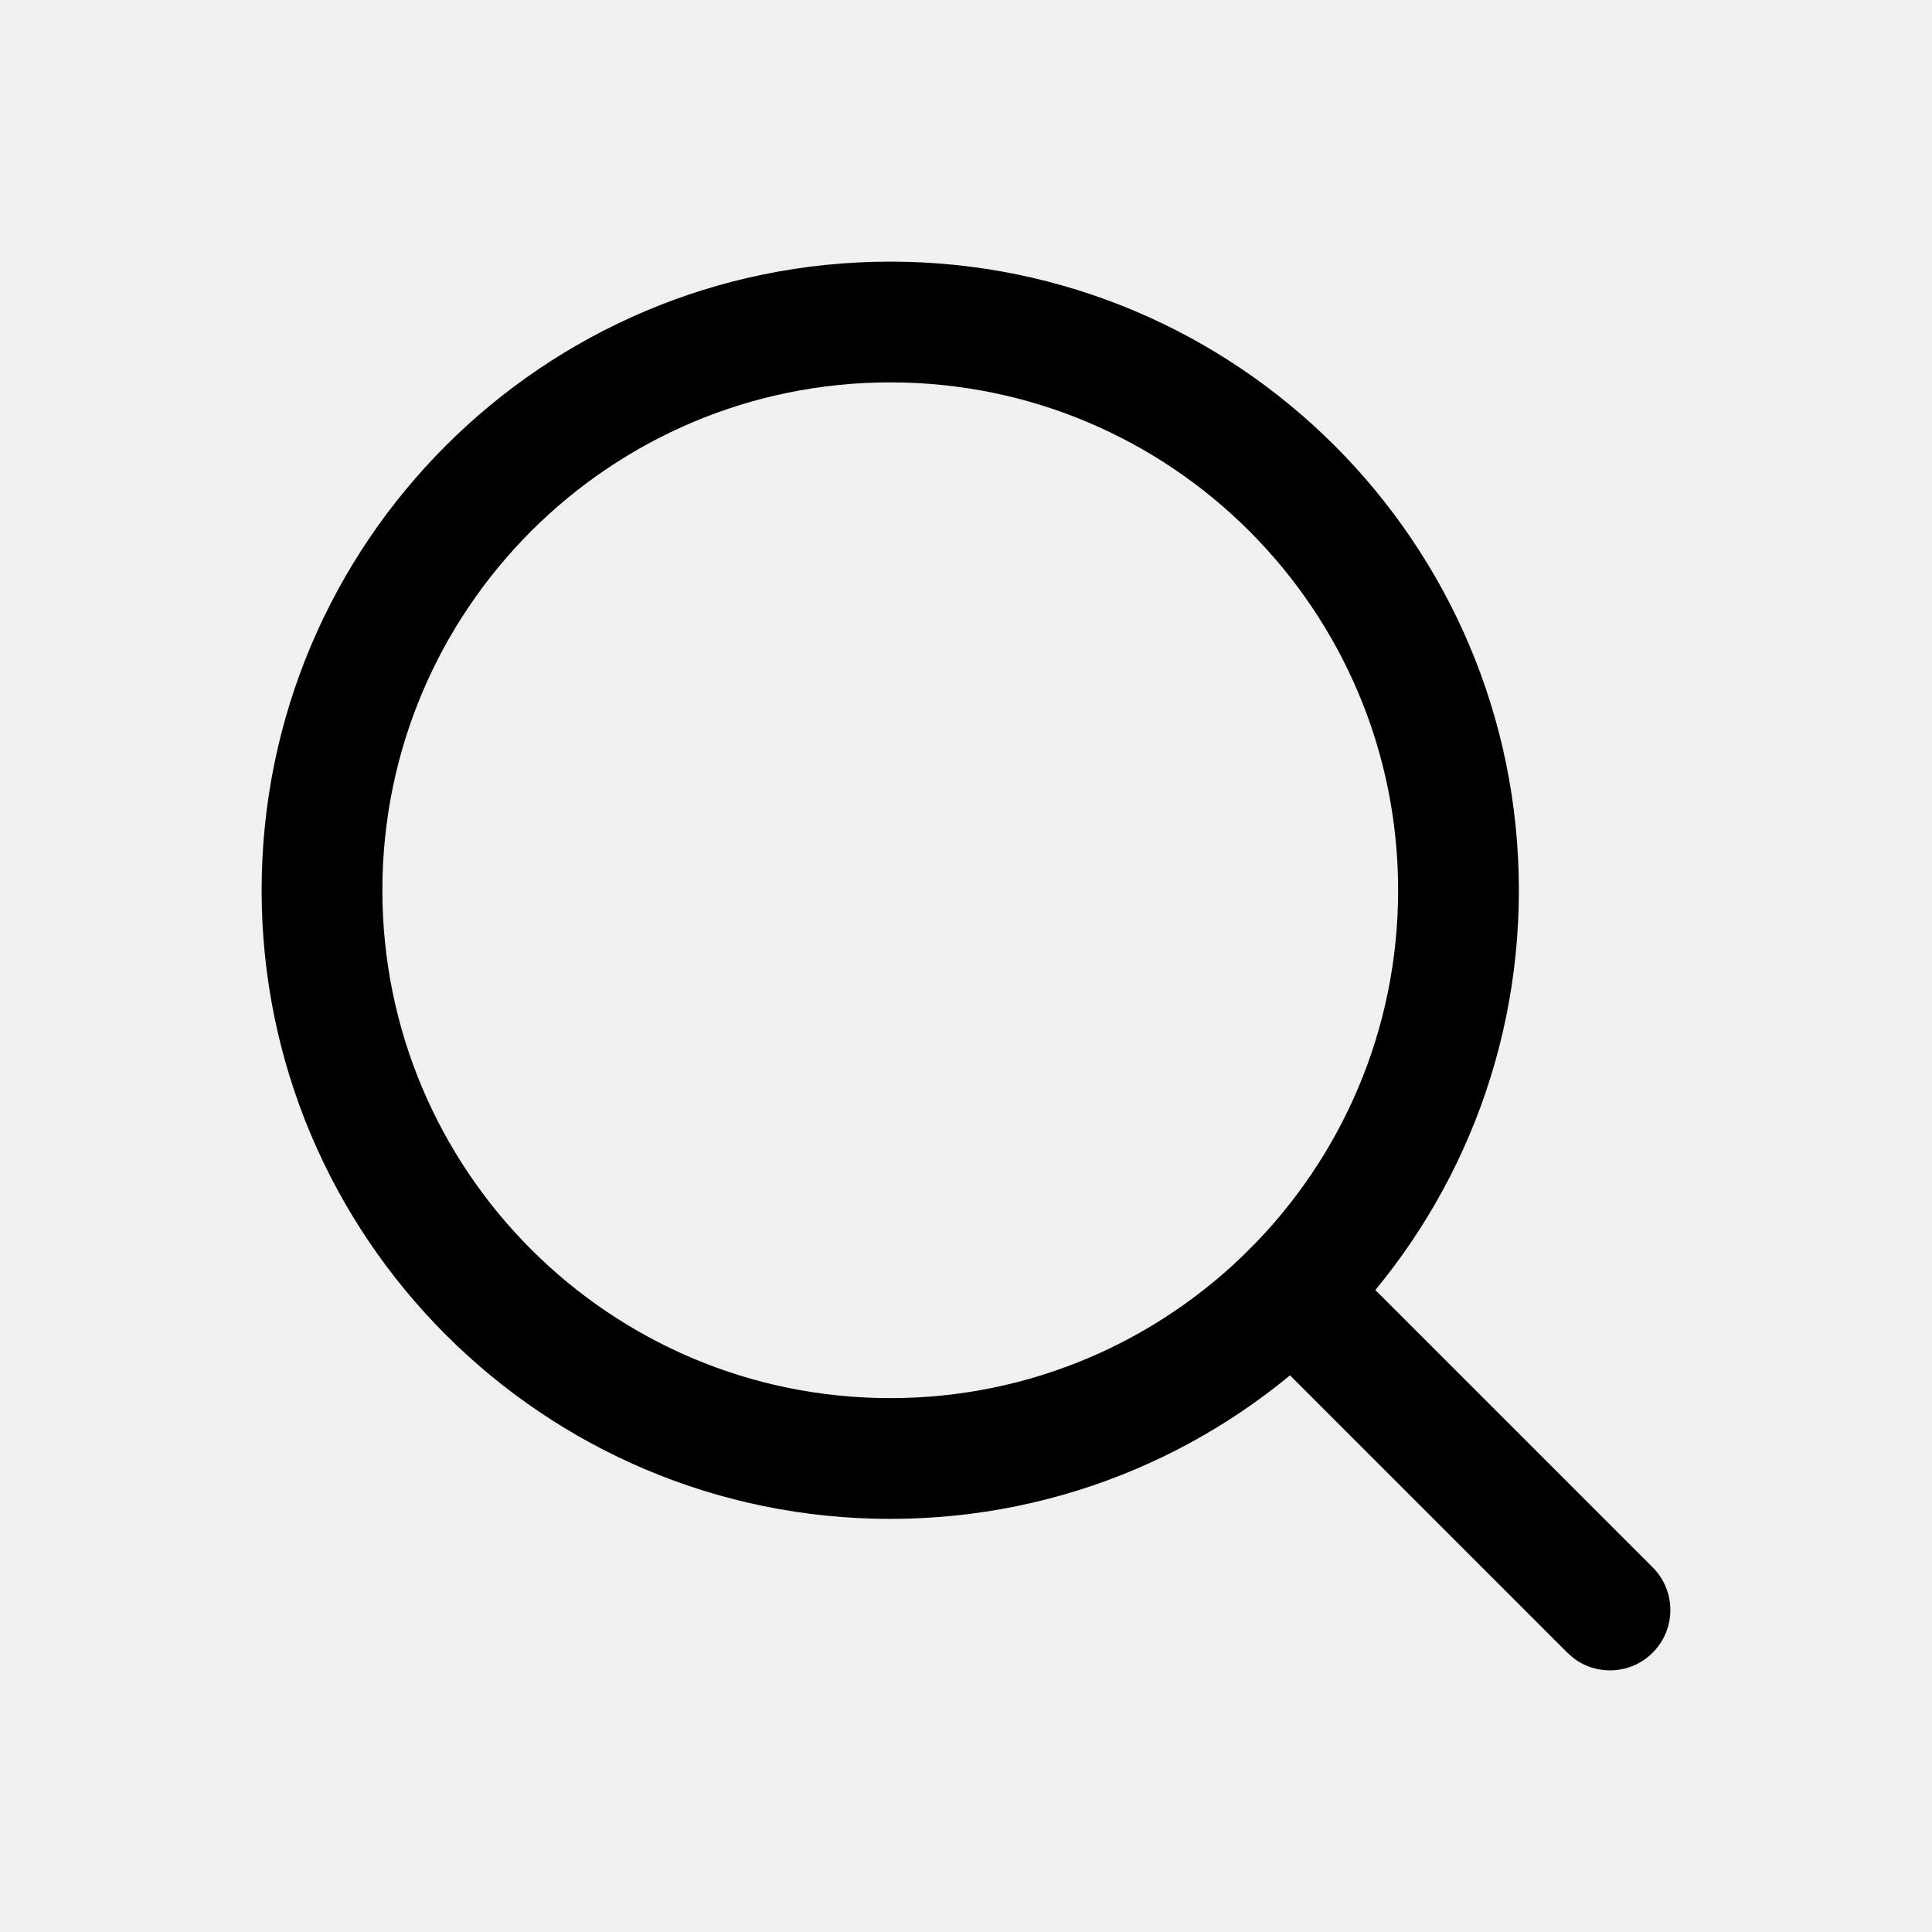
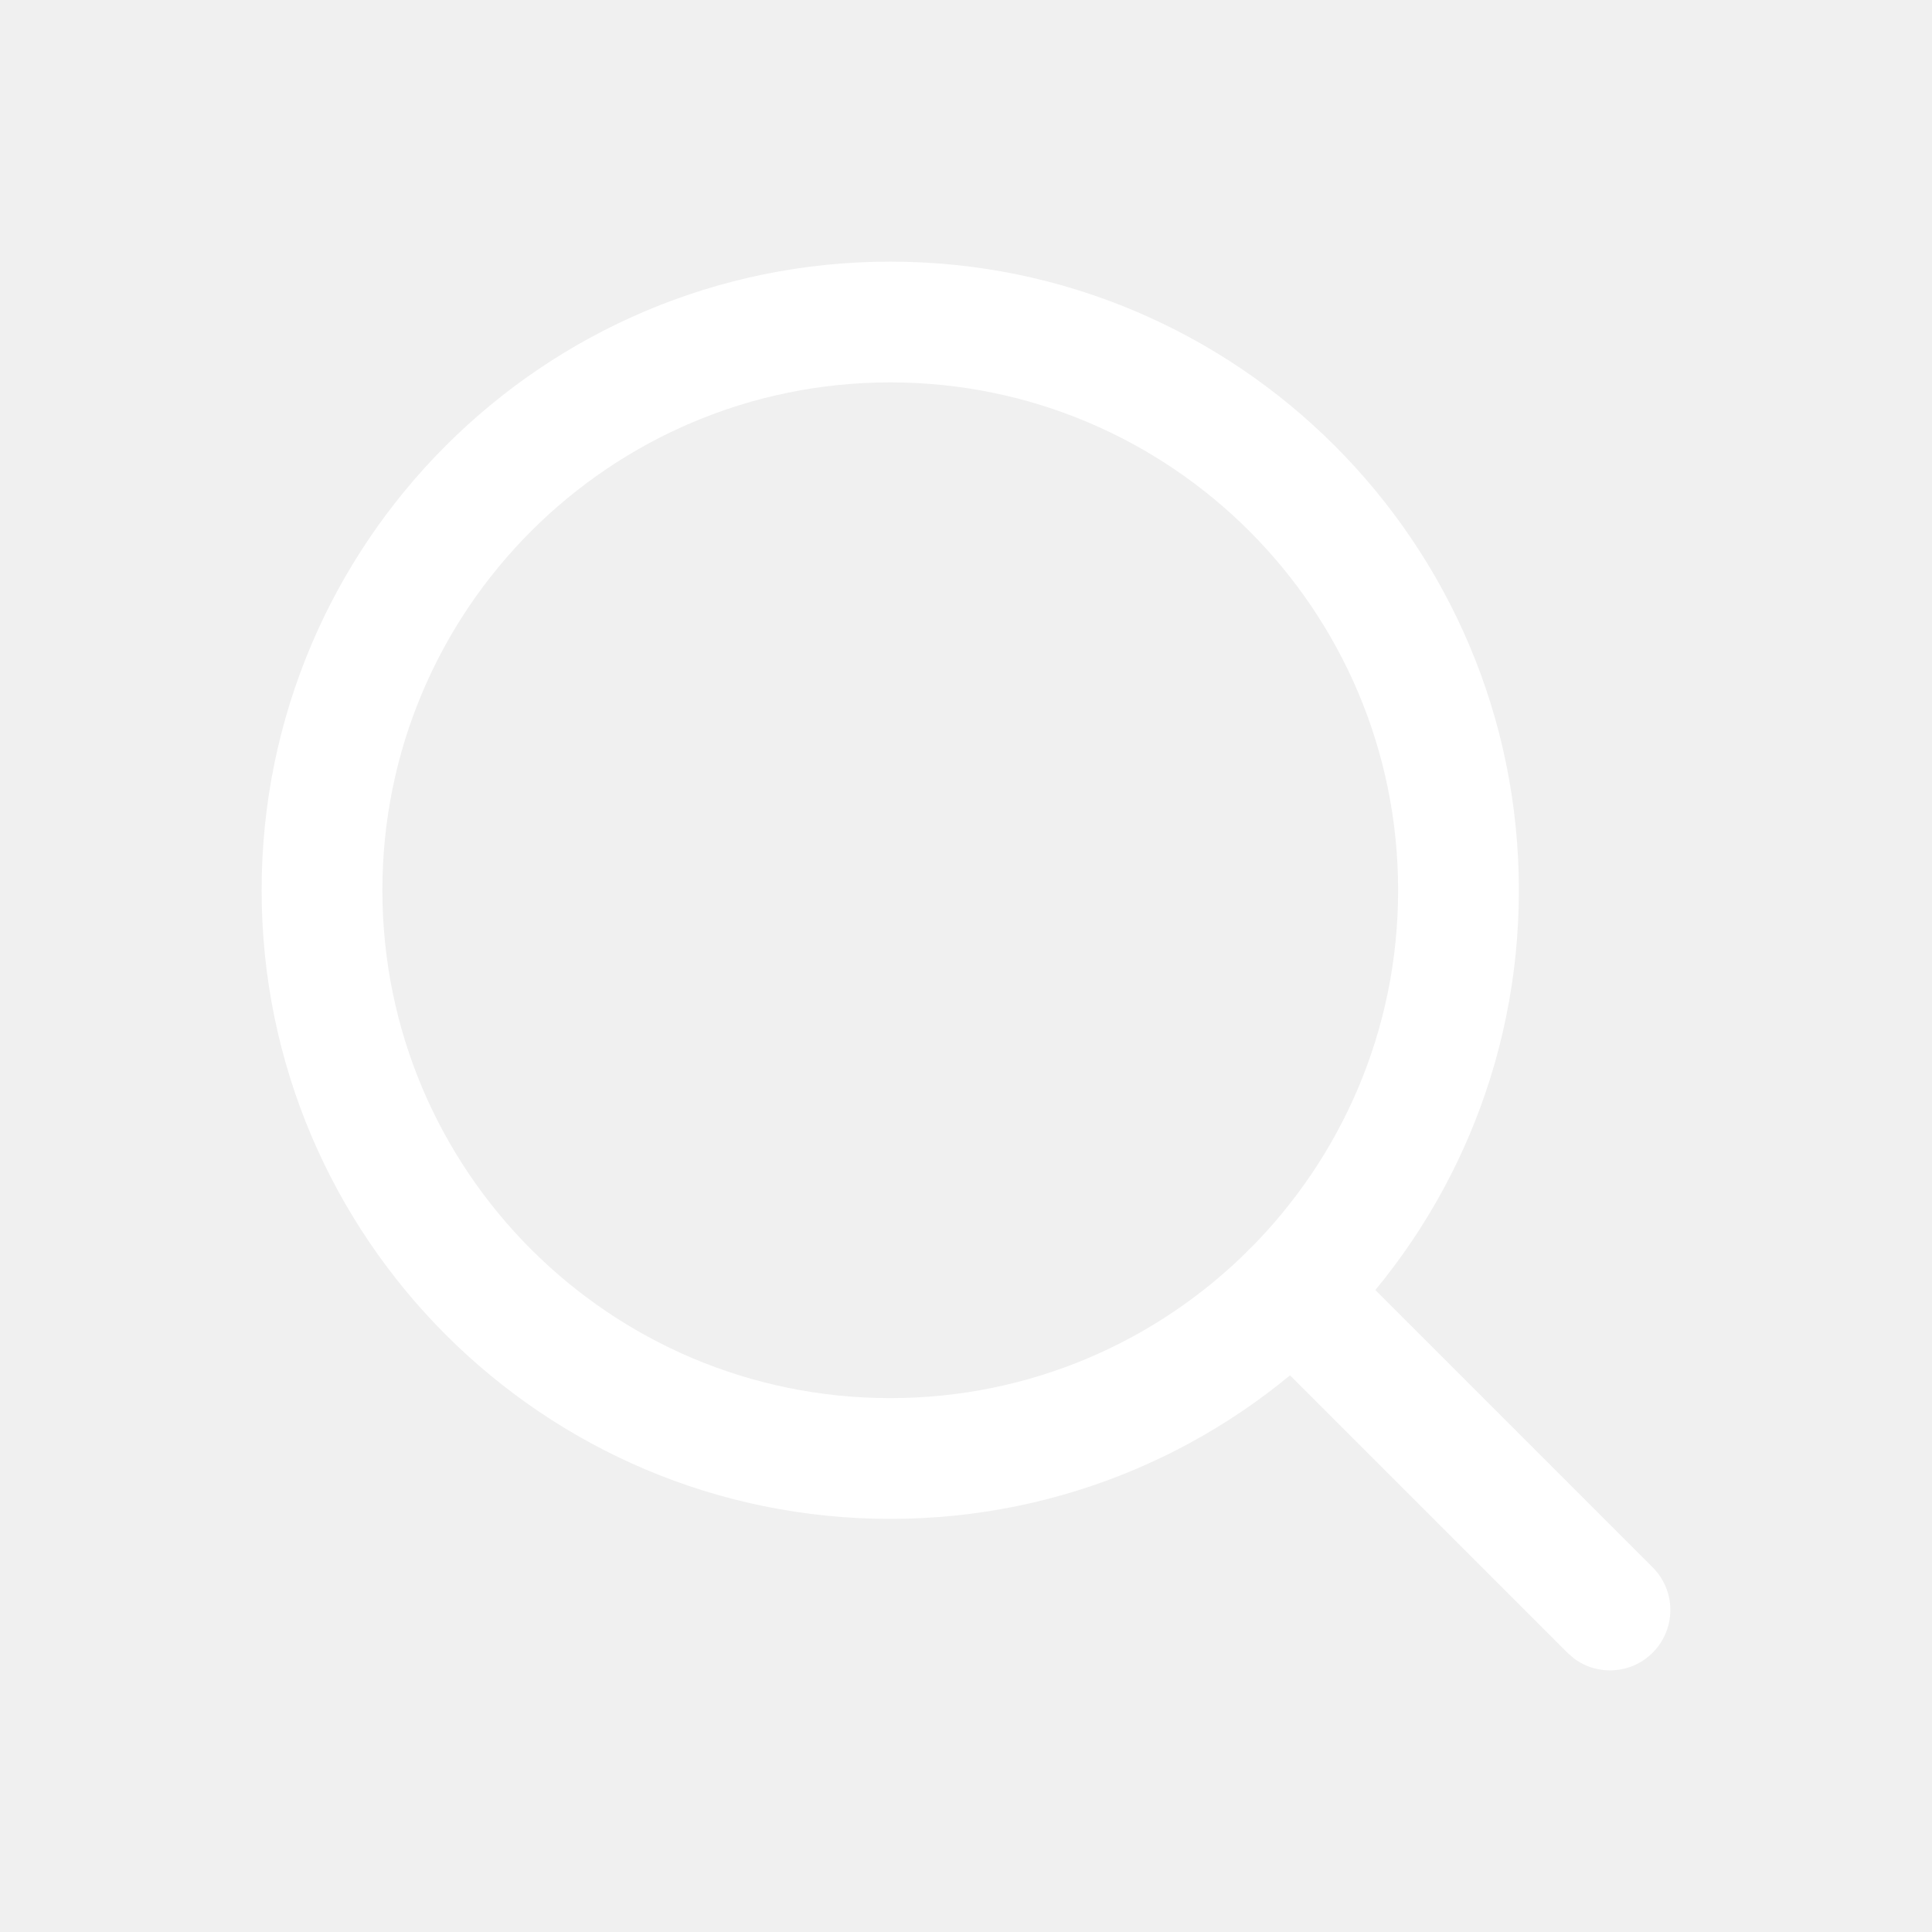
- <svg xmlns="http://www.w3.org/2000/svg" width="24" height="24" viewBox="0 0 24 24" fill="currentColor">
-   <path d="M11.059 3.25C15.371 3.25 18.868 6.746 18.868 11.059C18.868 15.371 15.371 18.868 11.059 18.868C6.746 18.868 3.25 15.371 3.25 11.059C3.25 6.746 6.746 3.25 11.059 3.25ZM11.059 4.75C7.575 4.75 4.75 7.575 4.75 11.059C4.75 14.543 7.574 17.368 11.059 17.368C14.543 17.368 17.368 14.543 17.368 11.059C17.368 7.574 14.543 4.75 11.059 4.75Z" fill="currentColor" />
-   <path d="M15.52 15.52C15.786 15.253 16.203 15.229 16.496 15.447L16.58 15.52L20.53 19.47C20.823 19.763 20.823 20.237 20.53 20.53C20.264 20.797 19.847 20.821 19.554 20.603L19.47 20.53L15.52 16.58C15.227 16.287 15.227 15.813 15.52 15.52Z" fill="currentColor" />
+ <svg xmlns="http://www.w3.org/2000/svg" width="24" height="24" viewBox="0 0 24 24" fill="none">
+   <path d="M11.059 3.25C15.371 3.25 18.868 6.746 18.868 11.059C18.868 15.371 15.371 18.868 11.059 18.868C6.746 18.868 3.25 15.371 3.25 11.059C3.25 6.746 6.746 3.25 11.059 3.25ZM11.059 4.75C7.575 4.75 4.75 7.575 4.75 11.059C4.75 14.543 7.574 17.368 11.059 17.368C14.543 17.368 17.368 14.543 17.368 11.059C17.368 7.574 14.543 4.75 11.059 4.75Z" fill="white" />
+   <path d="M15.52 15.52C15.786 15.253 16.203 15.229 16.496 15.447L16.58 15.52L20.53 19.47C20.823 19.763 20.823 20.237 20.53 20.53C20.264 20.797 19.847 20.821 19.554 20.603L19.47 20.53L15.52 16.58C15.227 16.287 15.227 15.813 15.52 15.52Z" fill="white" />
</svg>
